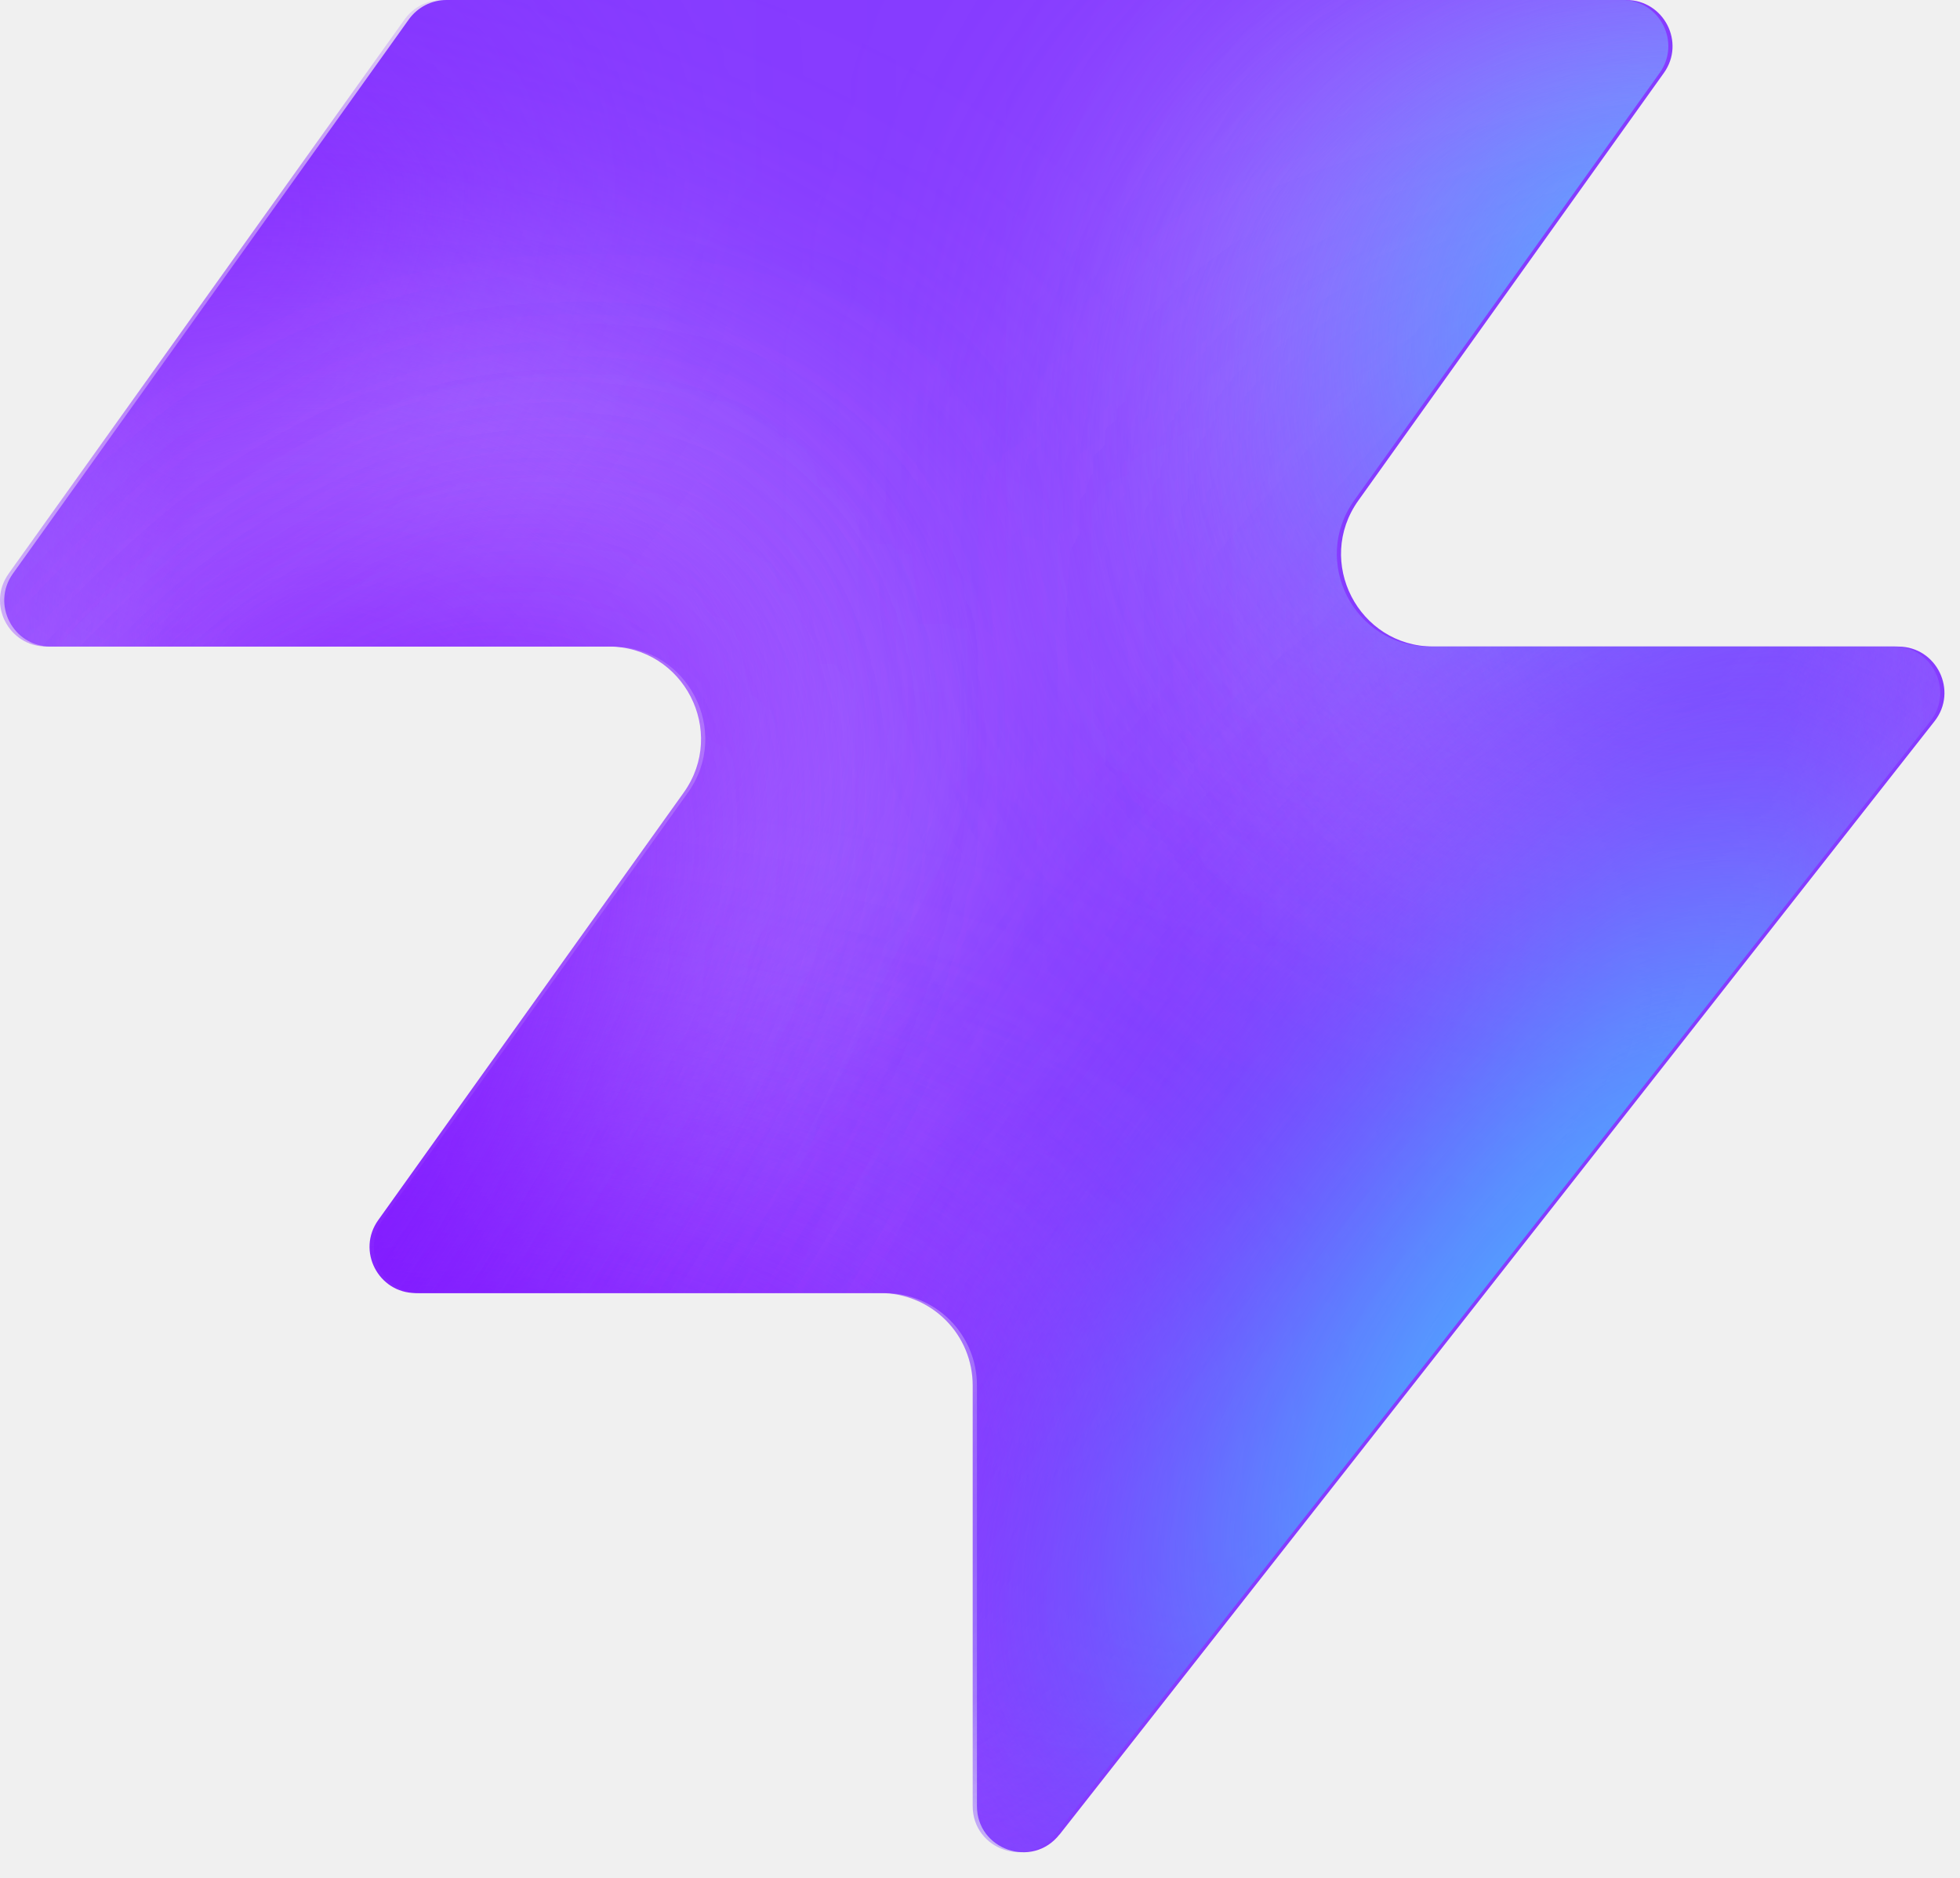
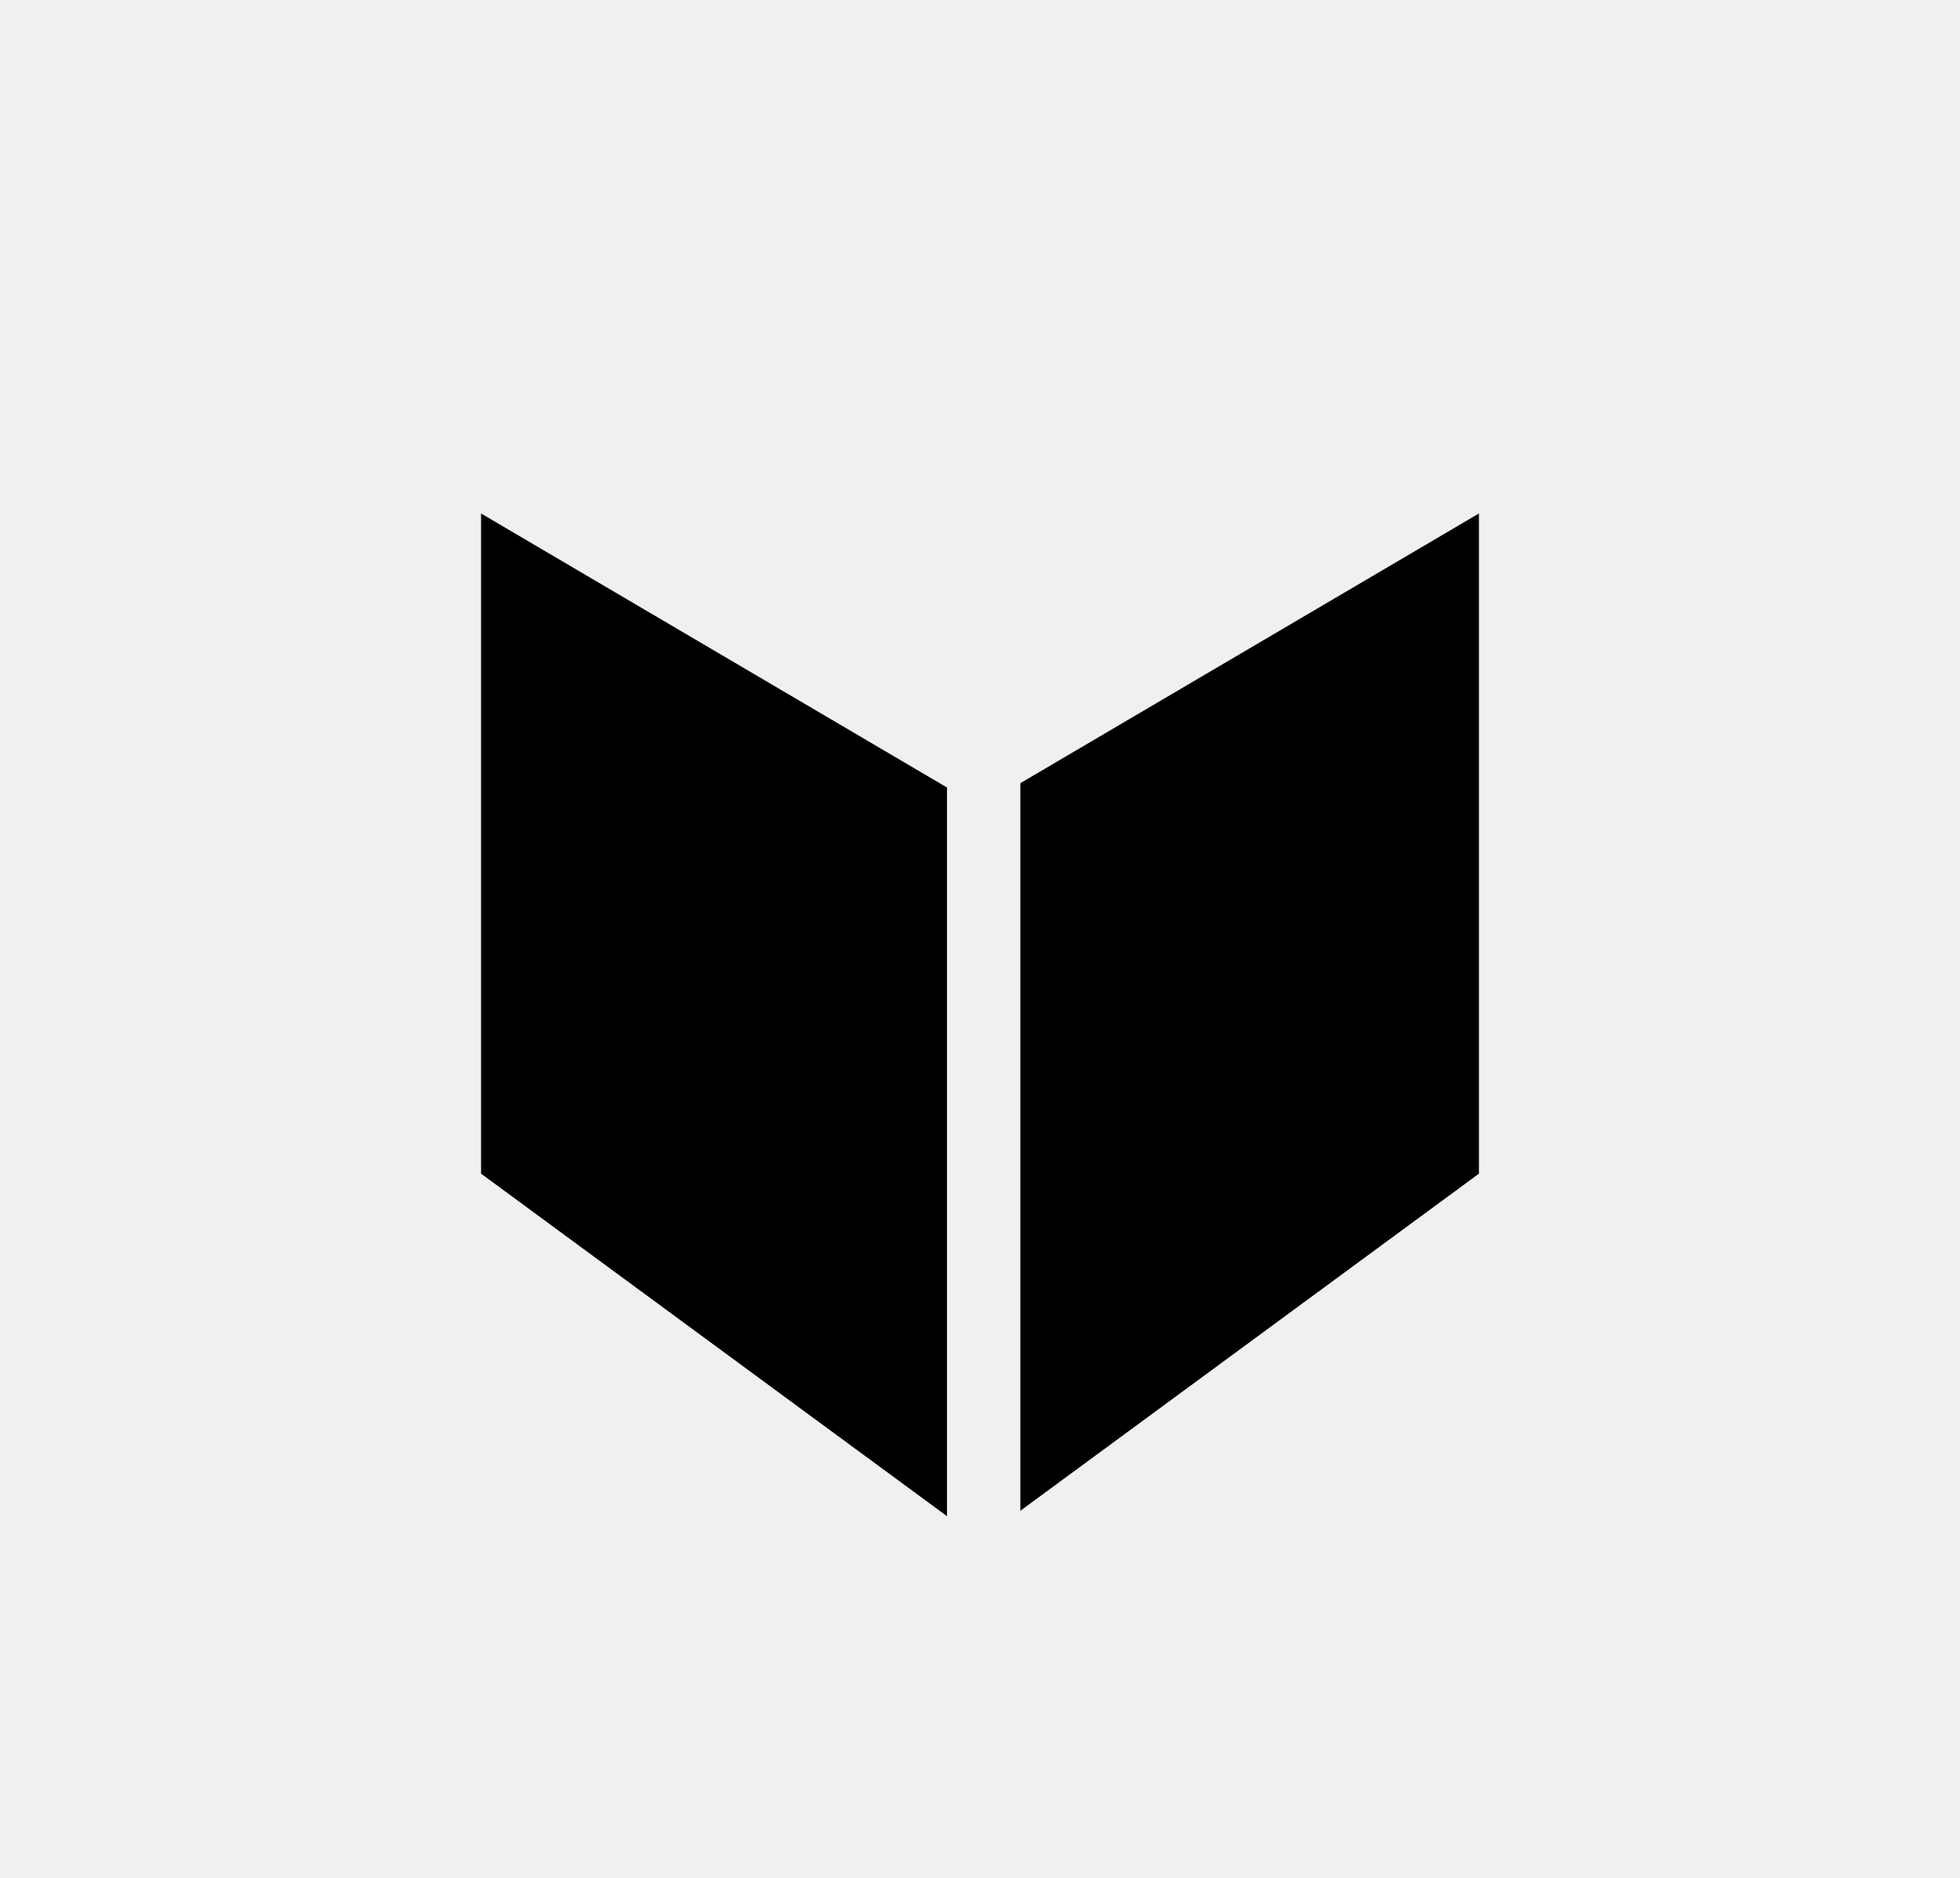
- <svg xmlns="http://www.w3.org/2000/svg" width="48" height="46" fill="none" viewBox="0 0 48 46">
-   <path fill="#863bff" d="M25.946 44.938c-.664.845-2.021.375-2.021-.698V33.937a2.26 2.26 0 0 0-2.262-2.262H10.287c-.92 0-1.456-1.04-.92-1.788l7.48-10.471c1.07-1.497 0-3.578-1.842-3.578H1.237c-.92 0-1.456-1.04-.92-1.788L10.013.474c.214-.297.556-.474.92-.474h28.894c.92 0 1.456 1.04.92 1.788l-7.48 10.471c-1.07 1.498 0 3.579 1.842 3.579h11.377c.943 0 1.473 1.088.89 1.83L25.947 44.94z" style="fill:#863bff;fill:color(display-p3 .525 .23 1);fill-opacity:1" />
-   <mask id="a" width="48" height="46" x="0" y="0" maskUnits="userSpaceOnUse" style="mask-type:alpha">
-     <path fill="#000" d="M25.842 44.938c-.664.844-2.021.375-2.021-.698V33.937a2.26 2.26 0 0 0-2.262-2.262H10.183c-.92 0-1.456-1.04-.92-1.788l7.48-10.471c1.07-1.498 0-3.579-1.842-3.579H1.133c-.92 0-1.456-1.04-.92-1.787L9.91.473c.214-.297.556-.474.92-.474h28.894c.92 0 1.456 1.04.92 1.788l-7.48 10.471c-1.07 1.498 0 3.578 1.842 3.578h11.377c.943 0 1.473 1.088.89 1.832L25.843 44.94z" style="fill:#000;fill-opacity:1" />
-   </mask>
-   <g mask="url(#a)">
-     <g filter="url(#b)">
-       <ellipse cx="5.508" cy="14.704" fill="#ede6ff" rx="5.508" ry="14.704" style="fill:#ede6ff;fill:color(display-p3 .927 .903 1);fill-opacity:1" transform="matrix(.00324 1 1 -.00324 -4.47 31.516)" />
-     </g>
-     <g filter="url(#c)">
-       <ellipse cx="10.399" cy="29.851" fill="#ede6ff" rx="10.399" ry="29.851" style="fill:#ede6ff;fill:color(display-p3 .927 .903 1);fill-opacity:1" transform="matrix(.00324 1 1 -.00324 -39.328 7.883)" />
-     </g>
-     <g filter="url(#d)">
-       <ellipse cx="5.508" cy="30.487" fill="#7e14ff" rx="5.508" ry="30.487" style="fill:#7e14ff;fill:color(display-p3 .492 .077 1);fill-opacity:1" transform="rotate(89.814 -25.913 -14.639)scale(1 -1)" />
-     </g>
-     <g filter="url(#e)">
-       <ellipse cx="5.508" cy="30.599" fill="#7e14ff" rx="5.508" ry="30.599" style="fill:#7e14ff;fill:color(display-p3 .492 .077 1);fill-opacity:1" transform="rotate(89.814 -32.644 -3.334)scale(1 -1)" />
-     </g>
-     <g filter="url(#f)">
-       <ellipse cx="5.508" cy="30.599" fill="#7e14ff" rx="5.508" ry="30.599" style="fill:#7e14ff;fill:color(display-p3 .492 .077 1);fill-opacity:1" transform="matrix(.00324 1 1 -.00324 -34.34 30.47)" />
-     </g>
-     <g filter="url(#g)">
-       <ellipse cx="14.072" cy="22.078" fill="#ede6ff" rx="14.072" ry="22.078" style="fill:#ede6ff;fill:color(display-p3 .927 .903 1);fill-opacity:1" transform="rotate(93.35 24.506 48.493)scale(-1 1)" />
-     </g>
-     <g filter="url(#h)">
-       <ellipse cx="3.47" cy="21.501" fill="#7e14ff" rx="3.47" ry="21.501" style="fill:#7e14ff;fill:color(display-p3 .492 .077 1);fill-opacity:1" transform="rotate(89.009 28.708 47.59)scale(-1 1)" />
-     </g>
-     <g filter="url(#i)">
-       <ellipse cx="3.47" cy="21.501" fill="#7e14ff" rx="3.47" ry="21.501" style="fill:#7e14ff;fill:color(display-p3 .492 .077 1);fill-opacity:1" transform="rotate(89.009 28.708 47.59)scale(-1 1)" />
-     </g>
-     <g filter="url(#j)">
-       <ellipse cx=".387" cy="8.972" fill="#7e14ff" rx="4.407" ry="29.108" style="fill:#7e14ff;fill:color(display-p3 .492 .077 1);fill-opacity:1" transform="rotate(39.51 .387 8.972)" />
-     </g>
-     <g filter="url(#k)">
-       <ellipse cx="47.523" cy="-6.092" fill="#7e14ff" rx="4.407" ry="29.108" style="fill:#7e14ff;fill:color(display-p3 .492 .077 1);fill-opacity:1" transform="rotate(37.892 47.523 -6.092)" />
-     </g>
-     <g filter="url(#l)">
-       <ellipse cx="41.412" cy="6.333" fill="#47bfff" rx="5.971" ry="9.665" style="fill:#47bfff;fill:color(display-p3 .28 .748 1);fill-opacity:1" transform="rotate(37.892 41.412 6.333)" />
-     </g>
-     <g filter="url(#m)">
-       <ellipse cx="-1.879" cy="38.332" fill="#7e14ff" rx="4.407" ry="29.108" style="fill:#7e14ff;fill:color(display-p3 .492 .077 1);fill-opacity:1" transform="rotate(37.892 -1.88 38.332)" />
-     </g>
-     <g filter="url(#n)">
-       <ellipse cx="-1.879" cy="38.332" fill="#7e14ff" rx="4.407" ry="29.108" style="fill:#7e14ff;fill:color(display-p3 .492 .077 1);fill-opacity:1" transform="rotate(37.892 -1.88 38.332)" />
-     </g>
-     <g filter="url(#o)">
-       <ellipse cx="35.651" cy="29.907" fill="#7e14ff" rx="4.407" ry="29.108" style="fill:#7e14ff;fill:color(display-p3 .492 .077 1);fill-opacity:1" transform="rotate(37.892 35.651 29.907)" />
-     </g>
-     <g filter="url(#p)">
-       <ellipse cx="38.418" cy="32.4" fill="#47bfff" rx="5.971" ry="15.297" style="fill:#47bfff;fill:color(display-p3 .28 .748 1);fill-opacity:1" transform="rotate(37.892 38.418 32.4)" />
-     </g>
+ <svg xmlns="http://www.w3.org/2000/svg" width="48" height="46" viewBox="0 0 512 512">
+   <defs>
+     <mask id="cut">
+       <rect width="512" height="512" fill="white" />
+       <g transform="rotate(90 256 256)">
+         <rect x="245" y="0" width="20" height="512" fill="black" />
+       </g>
+     </mask>
+   </defs>
+   <g transform="rotate(90 256 256)" mask="url(#cut)">
+     <polygon points="140,120 320,120 420,256 320,392 140,392 220,256" fill="#000000" />
+     <polygon points="220,170 300,170 350,256 300,342 220,342 260,256" fill="#000000" />
  </g>
-   <defs>
-     <filter id="b" width="60.045" height="41.654" x="-19.77" y="16.149" color-interpolation-filters="sRGB" filterUnits="userSpaceOnUse">
-       <feFlood flood-opacity="0" result="BackgroundImageFix" />
-       <feBlend in="SourceGraphic" in2="BackgroundImageFix" result="shape" />
-       <feGaussianBlur result="effect1_foregroundBlur_2002_17158" stdDeviation="7.659" />
-     </filter>
-     <filter id="c" width="90.34" height="51.437" x="-54.613" y="-7.533" color-interpolation-filters="sRGB" filterUnits="userSpaceOnUse">
-       <feFlood flood-opacity="0" result="BackgroundImageFix" />
-       <feBlend in="SourceGraphic" in2="BackgroundImageFix" result="shape" />
-       <feGaussianBlur result="effect1_foregroundBlur_2002_17158" stdDeviation="7.659" />
-     </filter>
-     <filter id="d" width="79.355" height="29.4" x="-49.64" y="2.03" color-interpolation-filters="sRGB" filterUnits="userSpaceOnUse">
-       <feFlood flood-opacity="0" result="BackgroundImageFix" />
-       <feBlend in="SourceGraphic" in2="BackgroundImageFix" result="shape" />
-       <feGaussianBlur result="effect1_foregroundBlur_2002_17158" stdDeviation="4.596" />
-     </filter>
-     <filter id="e" width="79.579" height="29.4" x="-45.045" y="20.029" color-interpolation-filters="sRGB" filterUnits="userSpaceOnUse">
-       <feFlood flood-opacity="0" result="BackgroundImageFix" />
-       <feBlend in="SourceGraphic" in2="BackgroundImageFix" result="shape" />
-       <feGaussianBlur result="effect1_foregroundBlur_2002_17158" stdDeviation="4.596" />
-     </filter>
-     <filter id="f" width="79.579" height="29.4" x="-43.513" y="21.178" color-interpolation-filters="sRGB" filterUnits="userSpaceOnUse">
-       <feFlood flood-opacity="0" result="BackgroundImageFix" />
-       <feBlend in="SourceGraphic" in2="BackgroundImageFix" result="shape" />
-       <feGaussianBlur result="effect1_foregroundBlur_2002_17158" stdDeviation="4.596" />
-     </filter>
-     <filter id="g" width="74.749" height="58.852" x="15.756" y="-17.901" color-interpolation-filters="sRGB" filterUnits="userSpaceOnUse">
-       <feFlood flood-opacity="0" result="BackgroundImageFix" />
-       <feBlend in="SourceGraphic" in2="BackgroundImageFix" result="shape" />
-       <feGaussianBlur result="effect1_foregroundBlur_2002_17158" stdDeviation="7.659" />
-     </filter>
-     <filter id="h" width="61.377" height="25.362" x="23.548" y="2.284" color-interpolation-filters="sRGB" filterUnits="userSpaceOnUse">
-       <feFlood flood-opacity="0" result="BackgroundImageFix" />
-       <feBlend in="SourceGraphic" in2="BackgroundImageFix" result="shape" />
-       <feGaussianBlur result="effect1_foregroundBlur_2002_17158" stdDeviation="4.596" />
-     </filter>
-     <filter id="i" width="61.377" height="25.362" x="23.548" y="2.284" color-interpolation-filters="sRGB" filterUnits="userSpaceOnUse">
-       <feFlood flood-opacity="0" result="BackgroundImageFix" />
-       <feBlend in="SourceGraphic" in2="BackgroundImageFix" result="shape" />
-       <feGaussianBlur result="effect1_foregroundBlur_2002_17158" stdDeviation="4.596" />
-     </filter>
-     <filter id="j" width="56.045" height="63.649" x="-27.636" y="-22.853" color-interpolation-filters="sRGB" filterUnits="userSpaceOnUse">
-       <feFlood flood-opacity="0" result="BackgroundImageFix" />
-       <feBlend in="SourceGraphic" in2="BackgroundImageFix" result="shape" />
-       <feGaussianBlur result="effect1_foregroundBlur_2002_17158" stdDeviation="4.596" />
-     </filter>
-     <filter id="k" width="54.814" height="64.646" x="20.116" y="-38.415" color-interpolation-filters="sRGB" filterUnits="userSpaceOnUse">
-       <feFlood flood-opacity="0" result="BackgroundImageFix" />
-       <feBlend in="SourceGraphic" in2="BackgroundImageFix" result="shape" />
-       <feGaussianBlur result="effect1_foregroundBlur_2002_17158" stdDeviation="4.596" />
-     </filter>
-     <filter id="l" width="33.541" height="35.313" x="24.641" y="-11.323" color-interpolation-filters="sRGB" filterUnits="userSpaceOnUse">
-       <feFlood flood-opacity="0" result="BackgroundImageFix" />
-       <feBlend in="SourceGraphic" in2="BackgroundImageFix" result="shape" />
-       <feGaussianBlur result="effect1_foregroundBlur_2002_17158" stdDeviation="4.596" />
-     </filter>
-     <filter id="m" width="54.814" height="64.646" x="-29.286" y="6.009" color-interpolation-filters="sRGB" filterUnits="userSpaceOnUse">
-       <feFlood flood-opacity="0" result="BackgroundImageFix" />
-       <feBlend in="SourceGraphic" in2="BackgroundImageFix" result="shape" />
-       <feGaussianBlur result="effect1_foregroundBlur_2002_17158" stdDeviation="4.596" />
-     </filter>
-     <filter id="n" width="54.814" height="64.646" x="-29.286" y="6.009" color-interpolation-filters="sRGB" filterUnits="userSpaceOnUse">
-       <feFlood flood-opacity="0" result="BackgroundImageFix" />
-       <feBlend in="SourceGraphic" in2="BackgroundImageFix" result="shape" />
-       <feGaussianBlur result="effect1_foregroundBlur_2002_17158" stdDeviation="4.596" />
-     </filter>
-     <filter id="o" width="54.814" height="64.646" x="8.244" y="-2.416" color-interpolation-filters="sRGB" filterUnits="userSpaceOnUse">
-       <feFlood flood-opacity="0" result="BackgroundImageFix" />
-       <feBlend in="SourceGraphic" in2="BackgroundImageFix" result="shape" />
-       <feGaussianBlur result="effect1_foregroundBlur_2002_17158" stdDeviation="4.596" />
-     </filter>
-     <filter id="p" width="39.409" height="43.623" x="18.713" y="10.588" color-interpolation-filters="sRGB" filterUnits="userSpaceOnUse">
-       <feFlood flood-opacity="0" result="BackgroundImageFix" />
-       <feBlend in="SourceGraphic" in2="BackgroundImageFix" result="shape" />
-       <feGaussianBlur result="effect1_foregroundBlur_2002_17158" stdDeviation="4.596" />
-     </filter>
-   </defs>
</svg>
